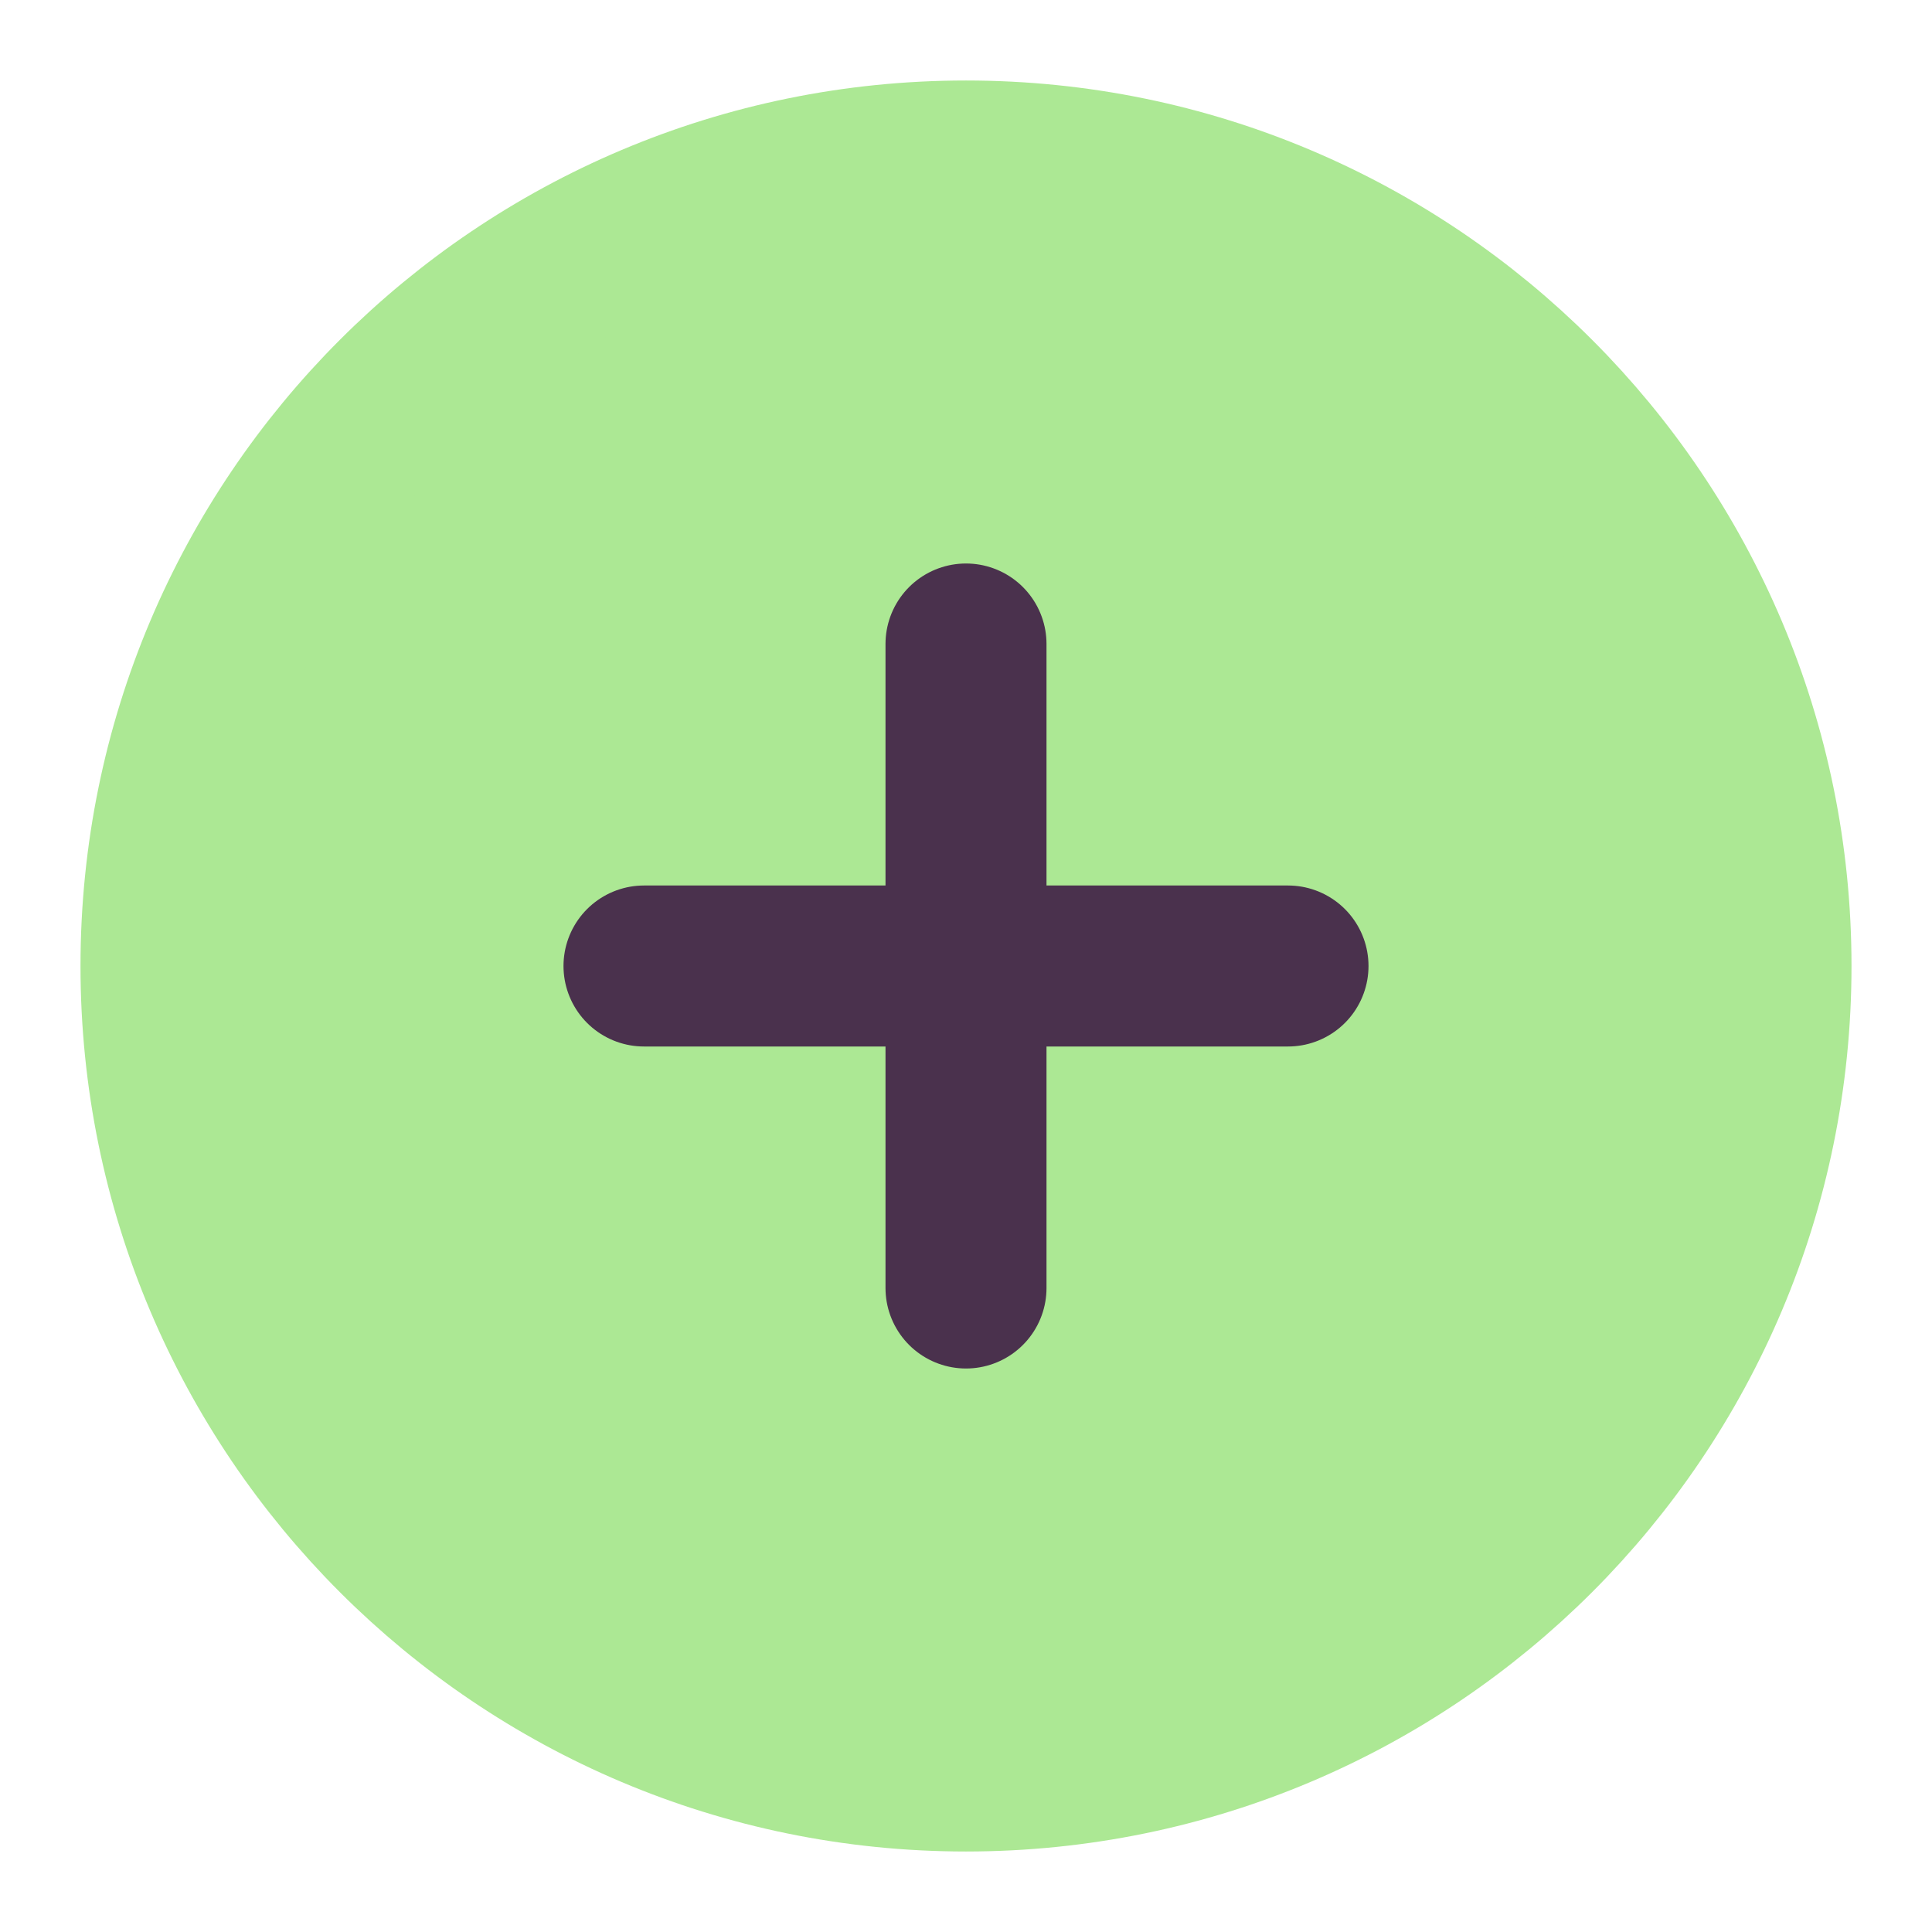
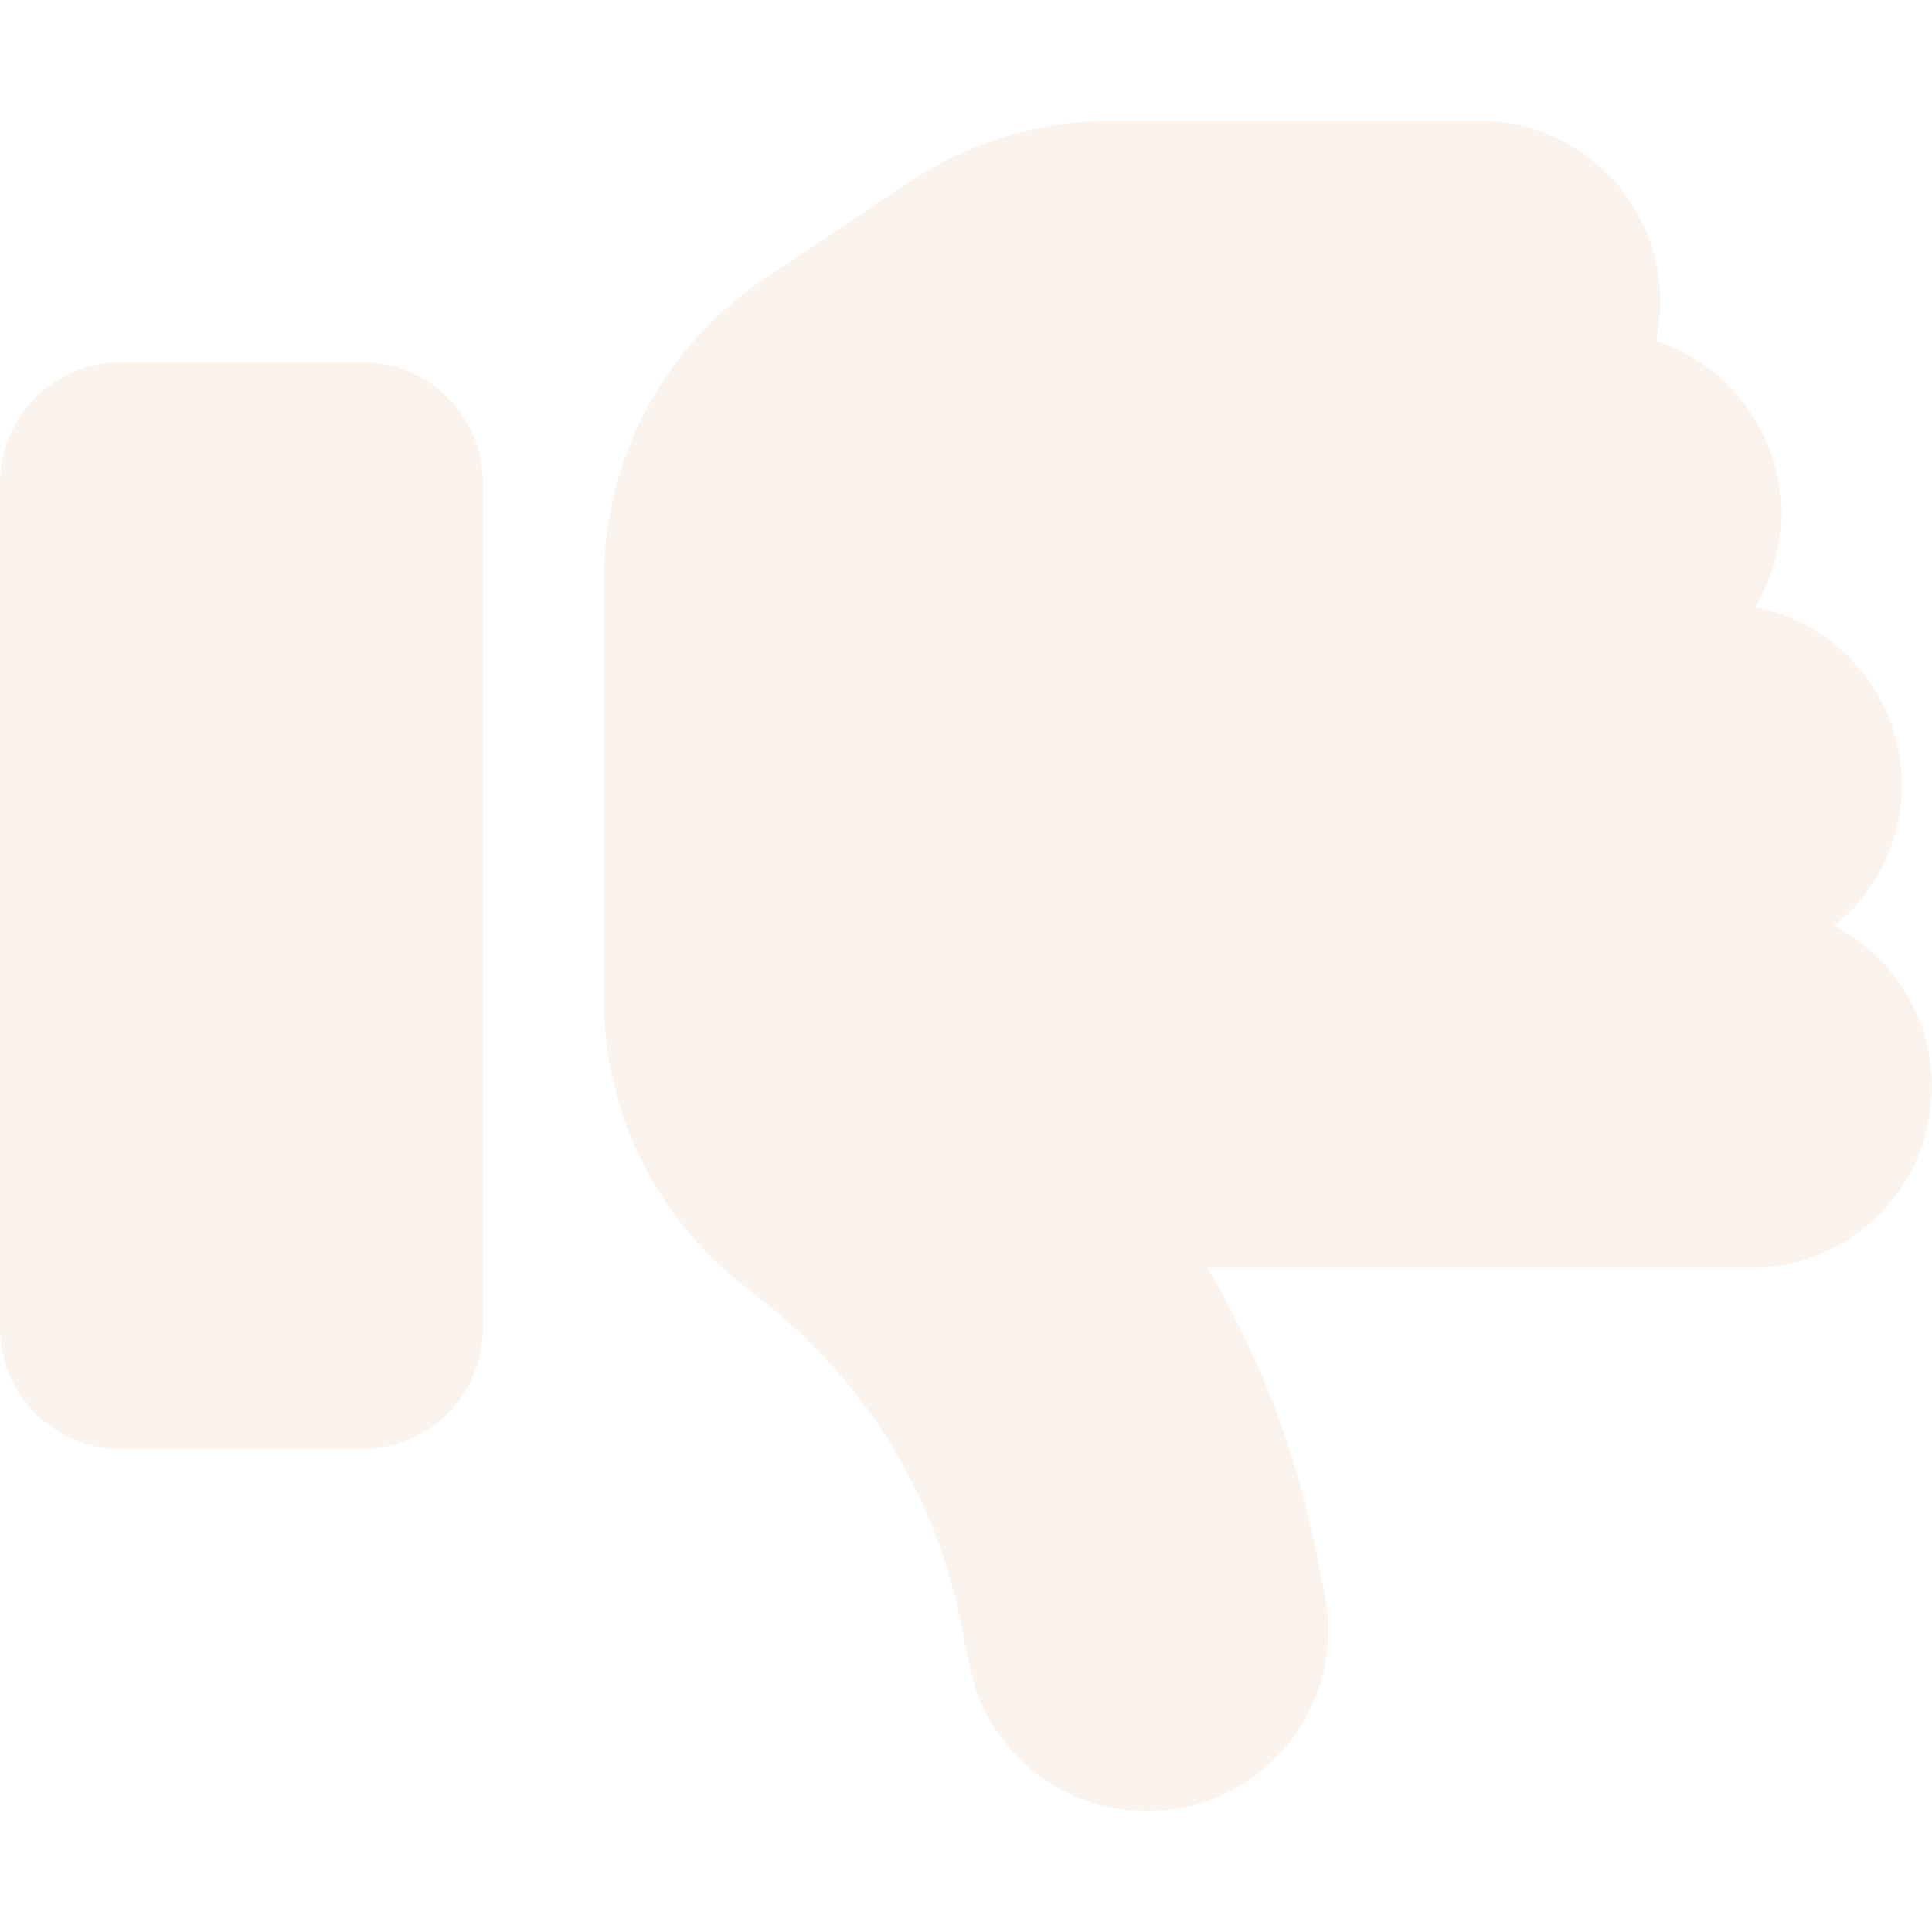
- <svg xmlns="http://www.w3.org/2000/svg" class="feather feather-plus-circle" fill="none" height="24" stroke="currentColor" stroke-linecap="round" stroke-linejoin="round" stroke-width="2" viewBox="0 0 24 24" width="24" version="1.1" id="svg2">
-   <defs id="defs2" />
-   <circle cx="12" cy="12" r="10" id="circle1" style="fill:#ace894;fill-opacity:1;stroke:#ace894;stroke-opacity:1" />
-   <line x1="12" x2="12" y1="8" y2="16" id="line1" style="stroke:#4a314d;stroke-opacity:1" />
-   <line x1="8" x2="16" y1="12" y2="12" id="line2" style="stroke:#4a314d;stroke-opacity:1" />
+ <svg xmlns="http://www.w3.org/2000/svg" viewBox="0 0 512 512" version="1.1" id="svg1">
+   <defs id="defs1" />
+   <path d="M313.4 479.1c26-5.2 42.9-30.5 37.7-56.5l-2.3-11.4c-5.3-26.7-15.1-52.1-28.8-75.2H464c26.5 0 48-21.5 48-48c0-18.5-10.5-34.6-25.9-42.6C497 236.6 504 223.1 504 208c0-23.4-16.8-42.9-38.9-47.1c4.4-7.3 6.9-15.8 6.9-24.9c0-21.3-13.9-39.4-33.1-45.6c.7-3.3 1.1-6.8 1.1-10.4c0-26.5-21.5-48-48-48H294.5c-19 0-37.5 5.6-53.3 16.1L202.7 73.8C176 91.6 160 121.6 160 153.7V192v48 24.9c0 29.2 13.3 56.7 36 75l7.4 5.9c26.5 21.2 44.6 51 51.2 84.2l2.3 11.4c5.2 26 30.5 42.9 56.5 37.7zM32 384H96c17.7 0 32-14.3 32-32V128c0-17.7-14.3-32-32-32H32C14.3 96 0 110.3 0 128V352c0 17.7 14.3 32 32 32z" id="path1" style="fill:#fbf4ee;fill-opacity:1" />
</svg>
